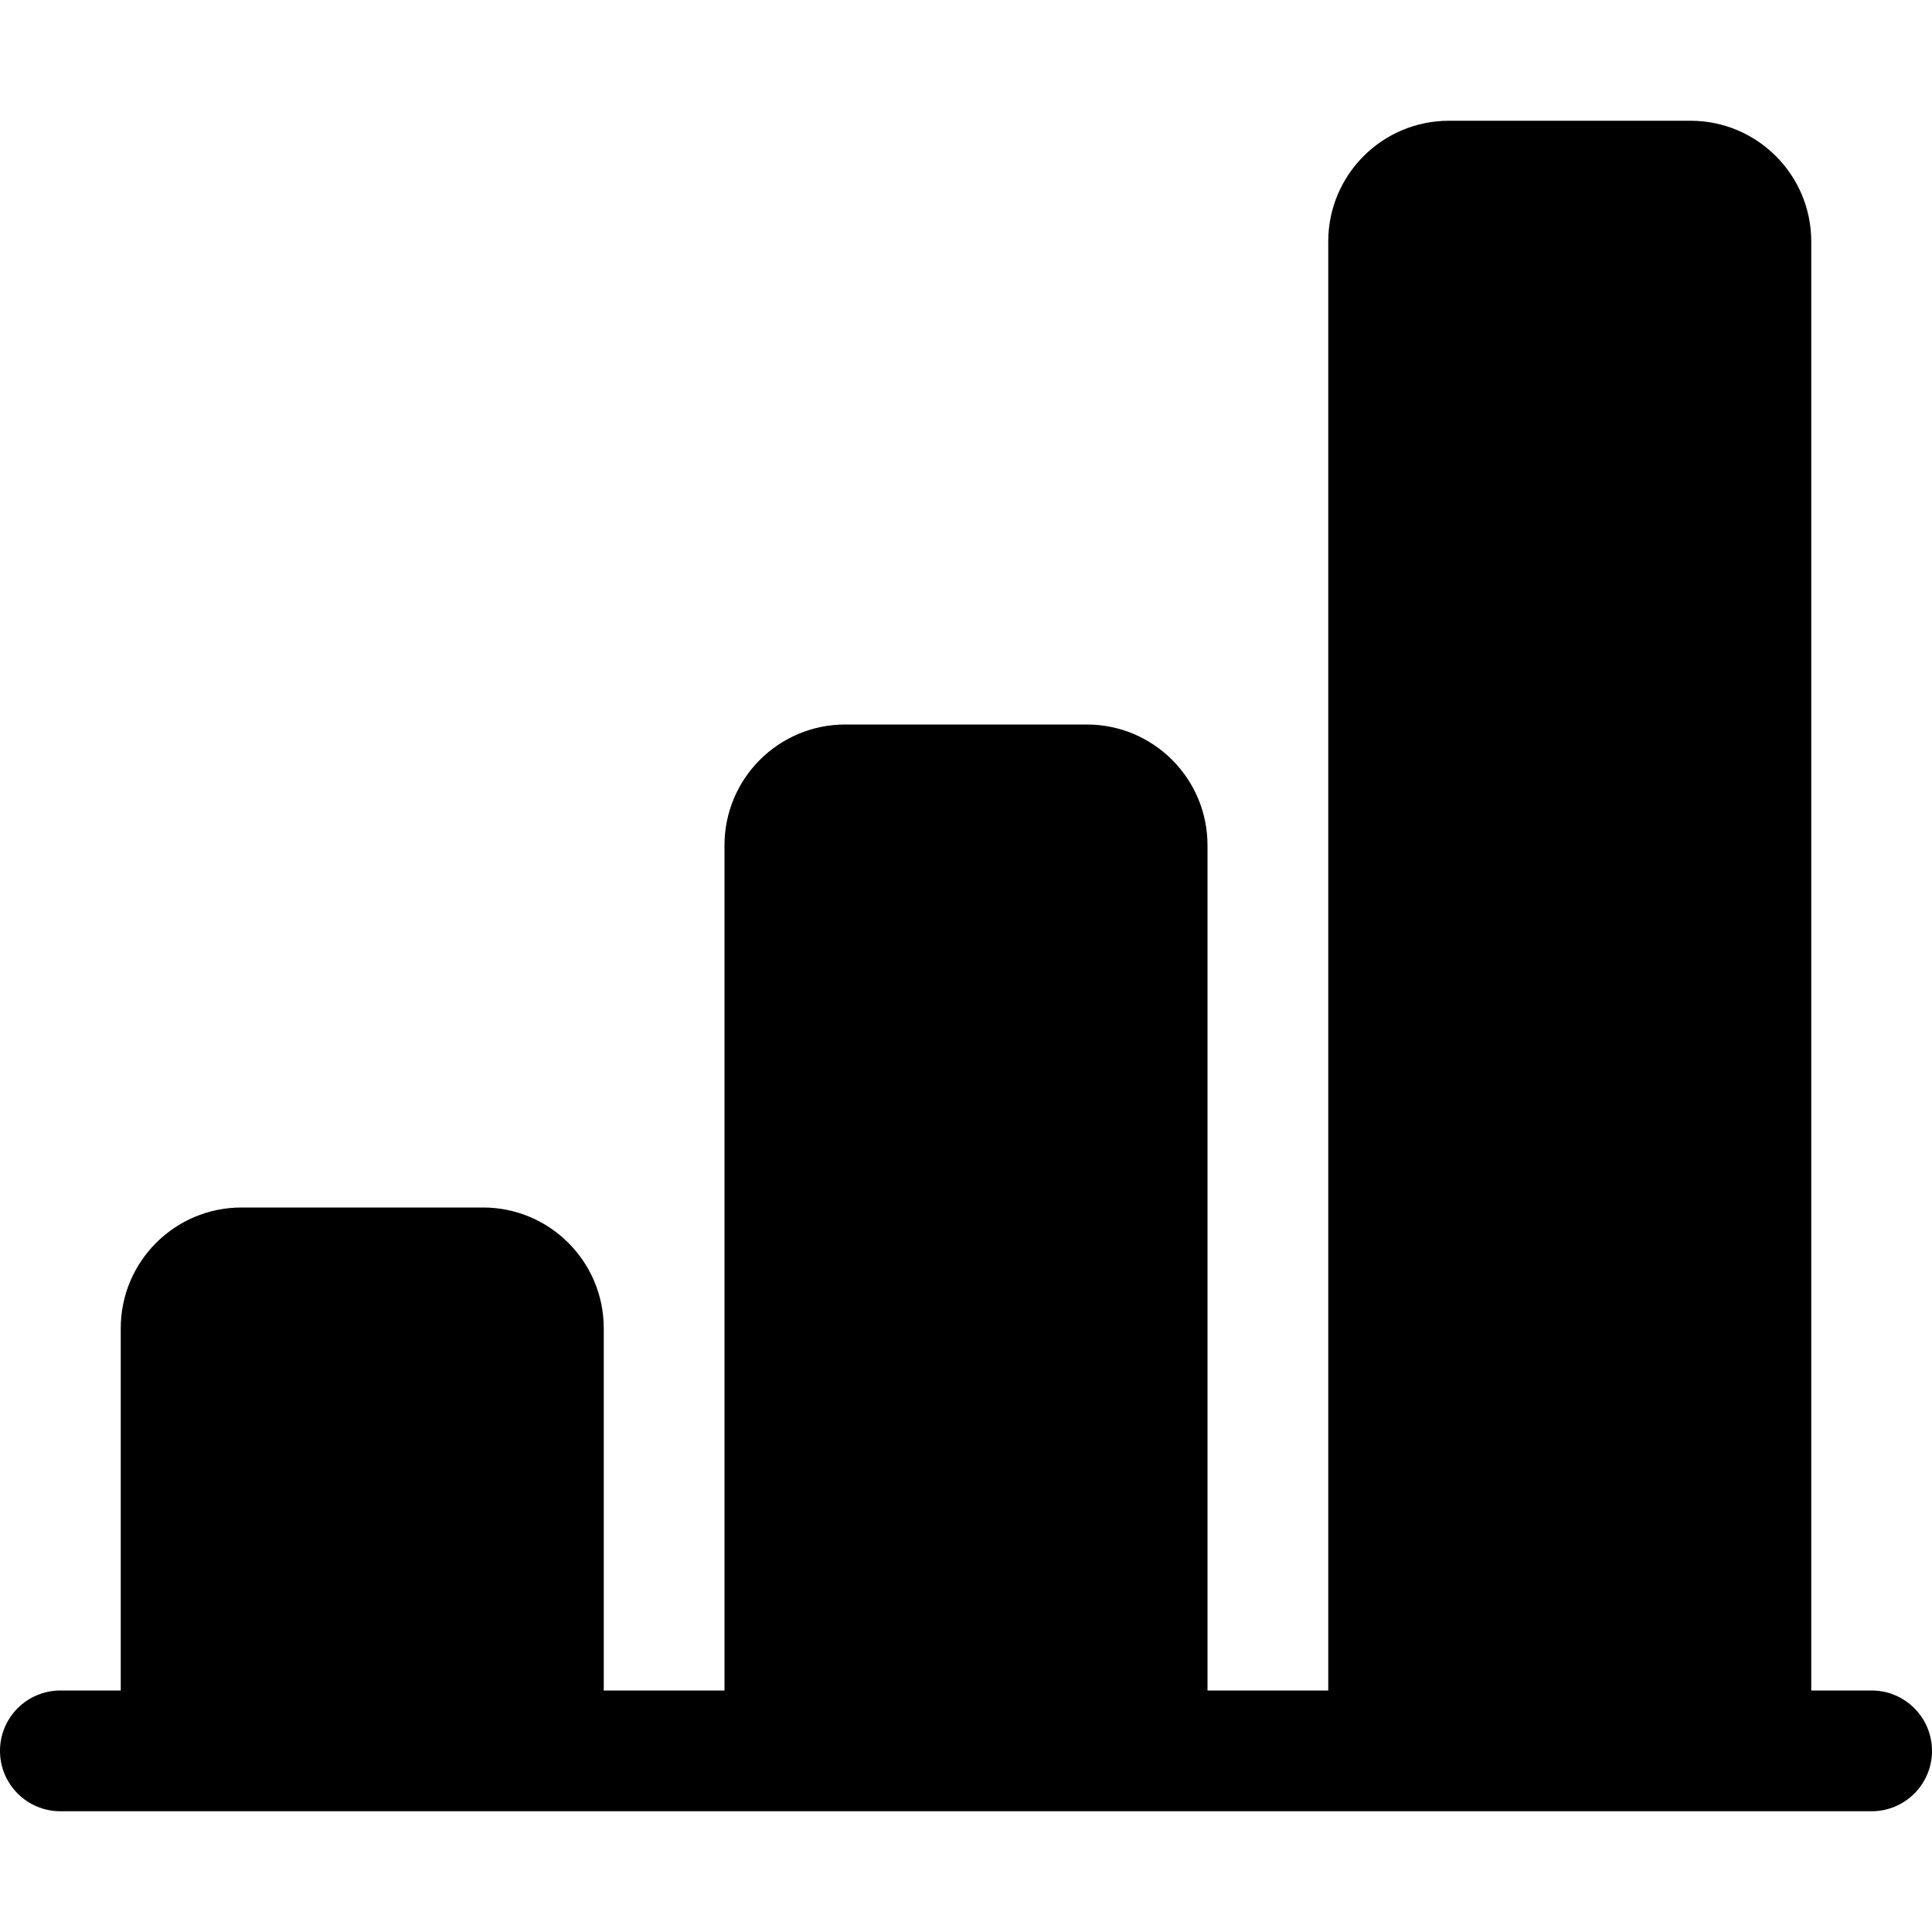
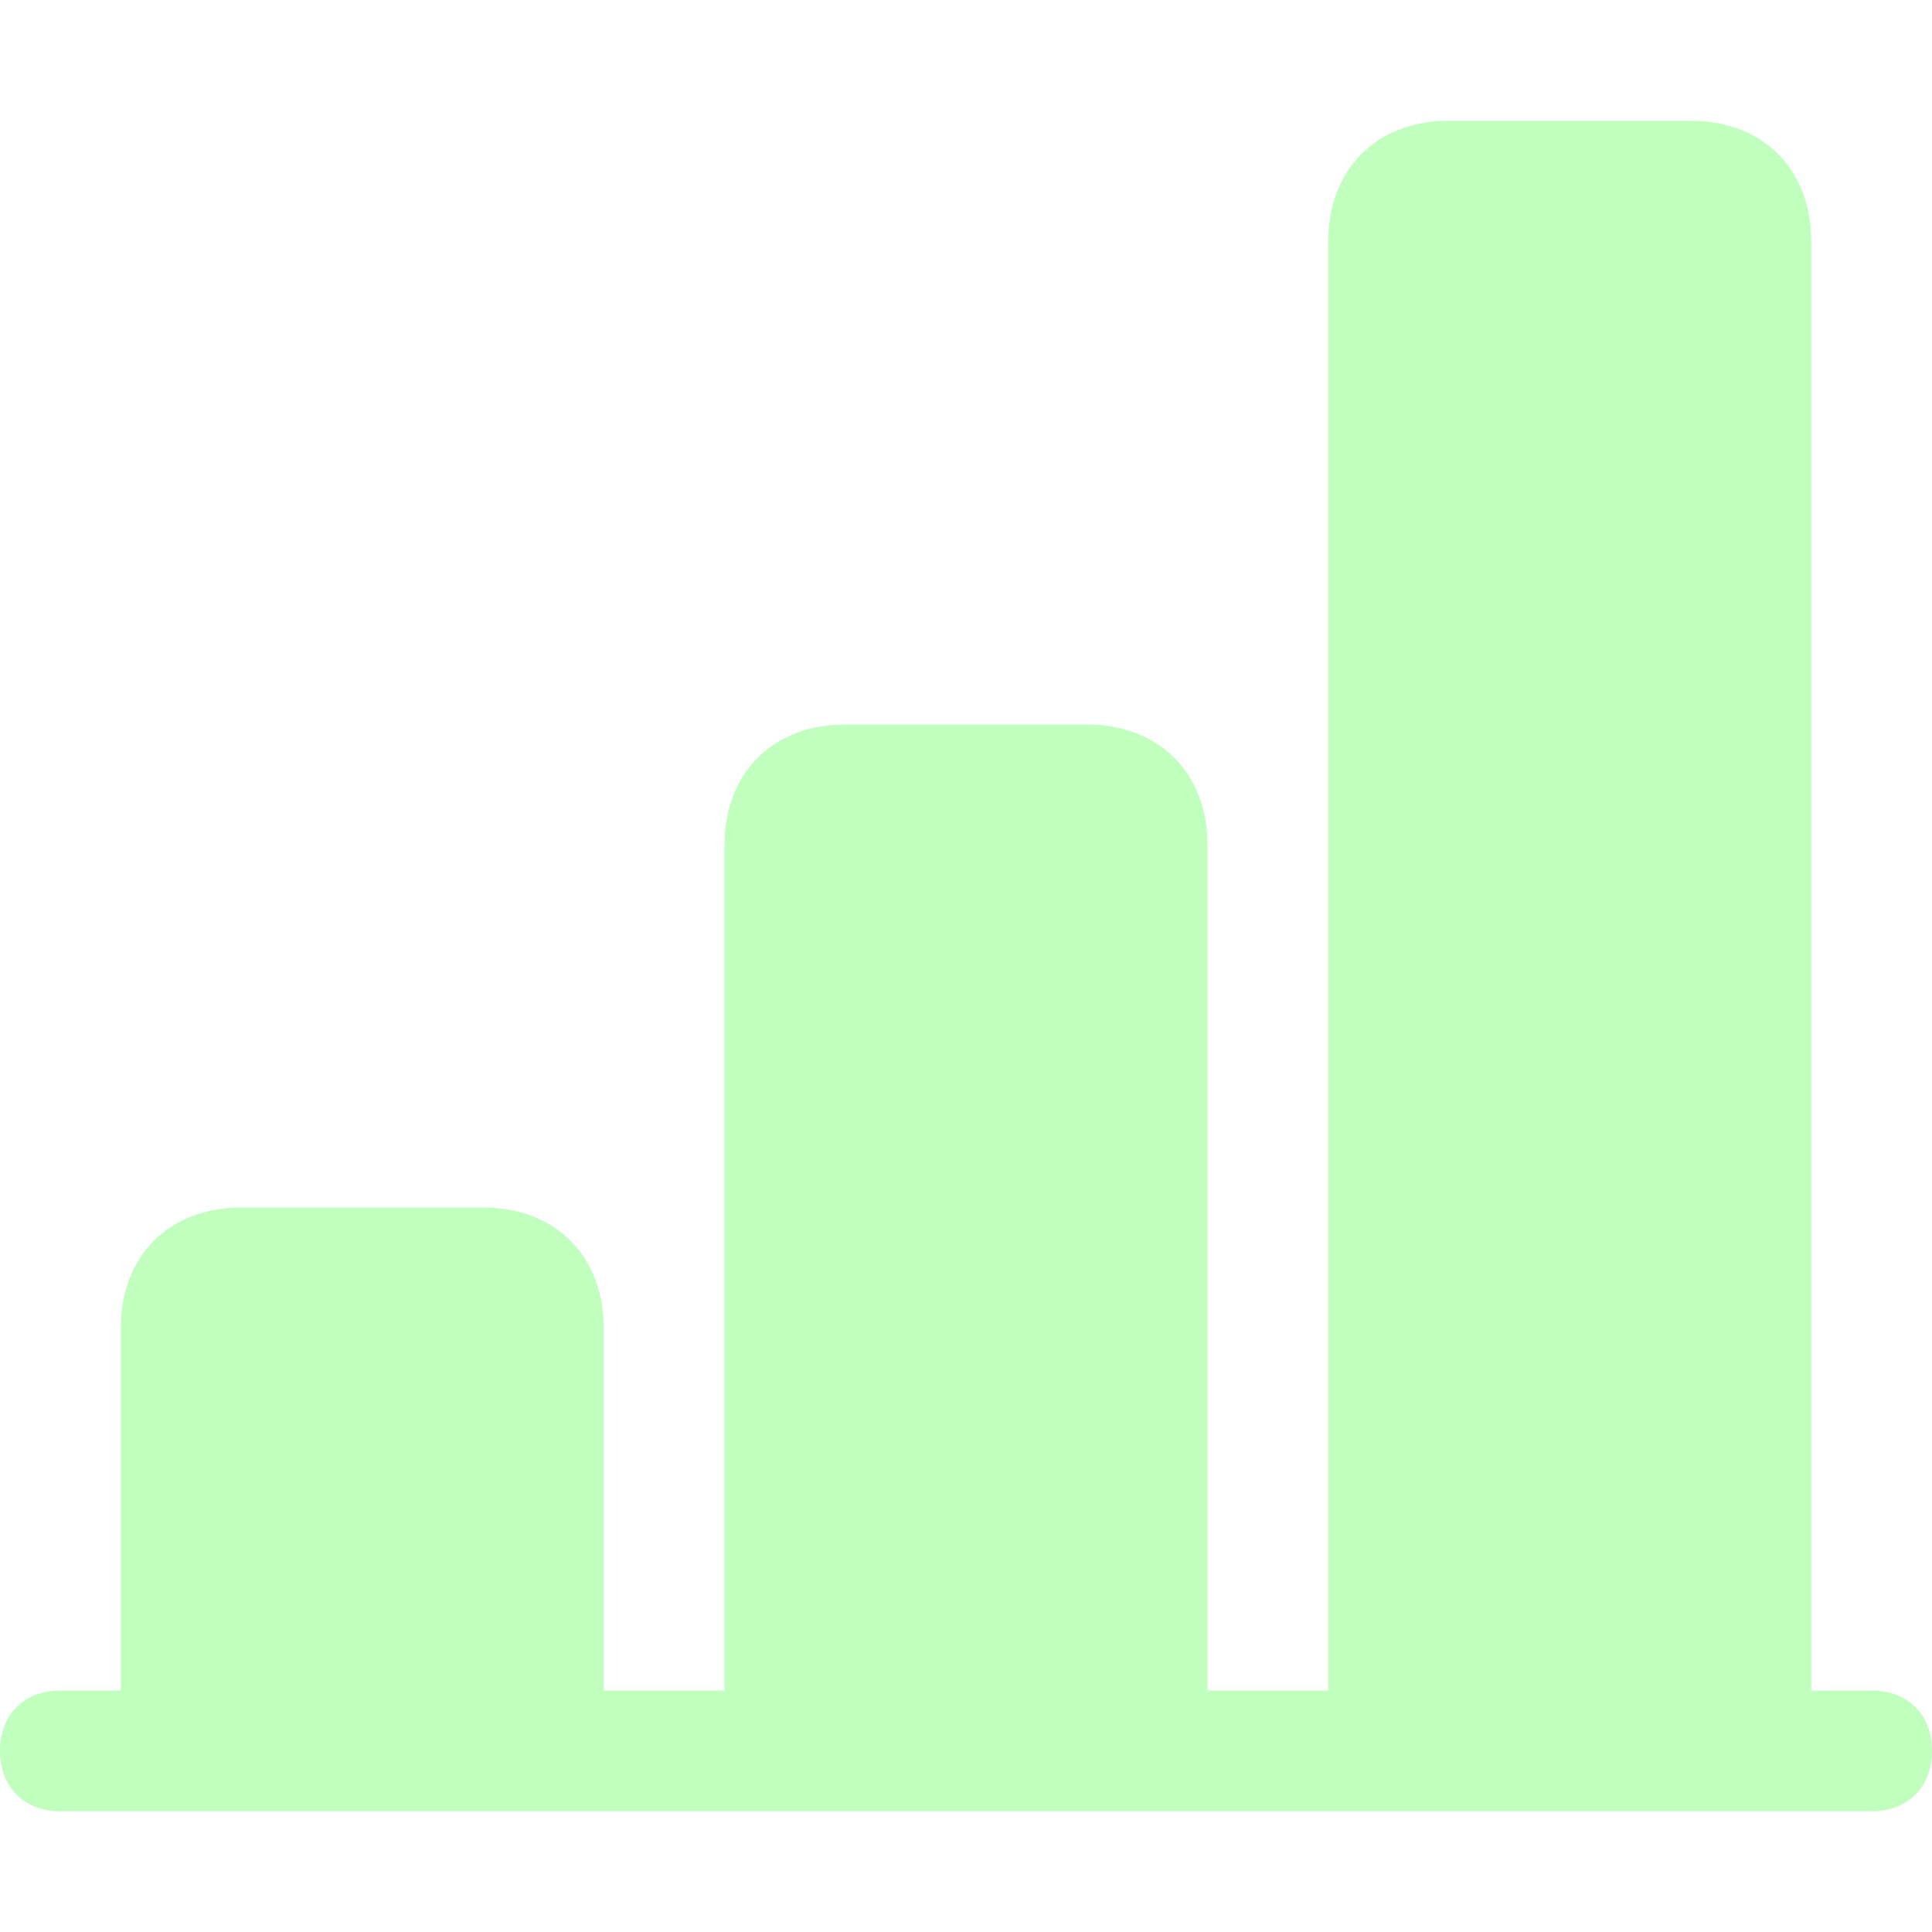
- <svg xmlns="http://www.w3.org/2000/svg" width="16" height="16" fill="currentColor" class="bi bi-bar-chart-line-fill" viewBox="0 0 16 16">
-   <path d="M11 2a1 1 0 0 1 1-1h2a1 1 0 0 1 1 1v12h.5a.5.5 0 0 1 0 1H.5a.5.5 0 0 1 0-1H1v-3a1 1 0 0 1 1-1h2a1 1 0 0 1 1 1v3h1V7a1 1 0 0 1 1-1h2a1 1 0 0 1 1 1v7h1V2z" />
+ <svg xmlns="http://www.w3.org/2000/svg" version="1.1" id="Layer_1" x="0px" y="0px" viewBox="0 0 16 16" style="enable-background:new 0 0 16 16;" xml:space="preserve">
+   <style type="text/css">
+ 	.st0{fill:#C1FFBF;}
+ </style>
+   <path class="st0" d="M11,2c0-0.6,0.4-1,1-1h2c0.6,0,1,0.4,1,1v12h0.5c0.3,0,0.5,0.2,0.5,0.5S15.8,15,15.5,15h-15  C0.2,15,0,14.8,0,14.5S0.2,14,0.5,14H1v-3c0-0.6,0.4-1,1-1h2c0.6,0,1,0.4,1,1v3h1V7c0-0.6,0.4-1,1-1h2c0.6,0,1,0.4,1,1v7h1V2z" />
</svg>
